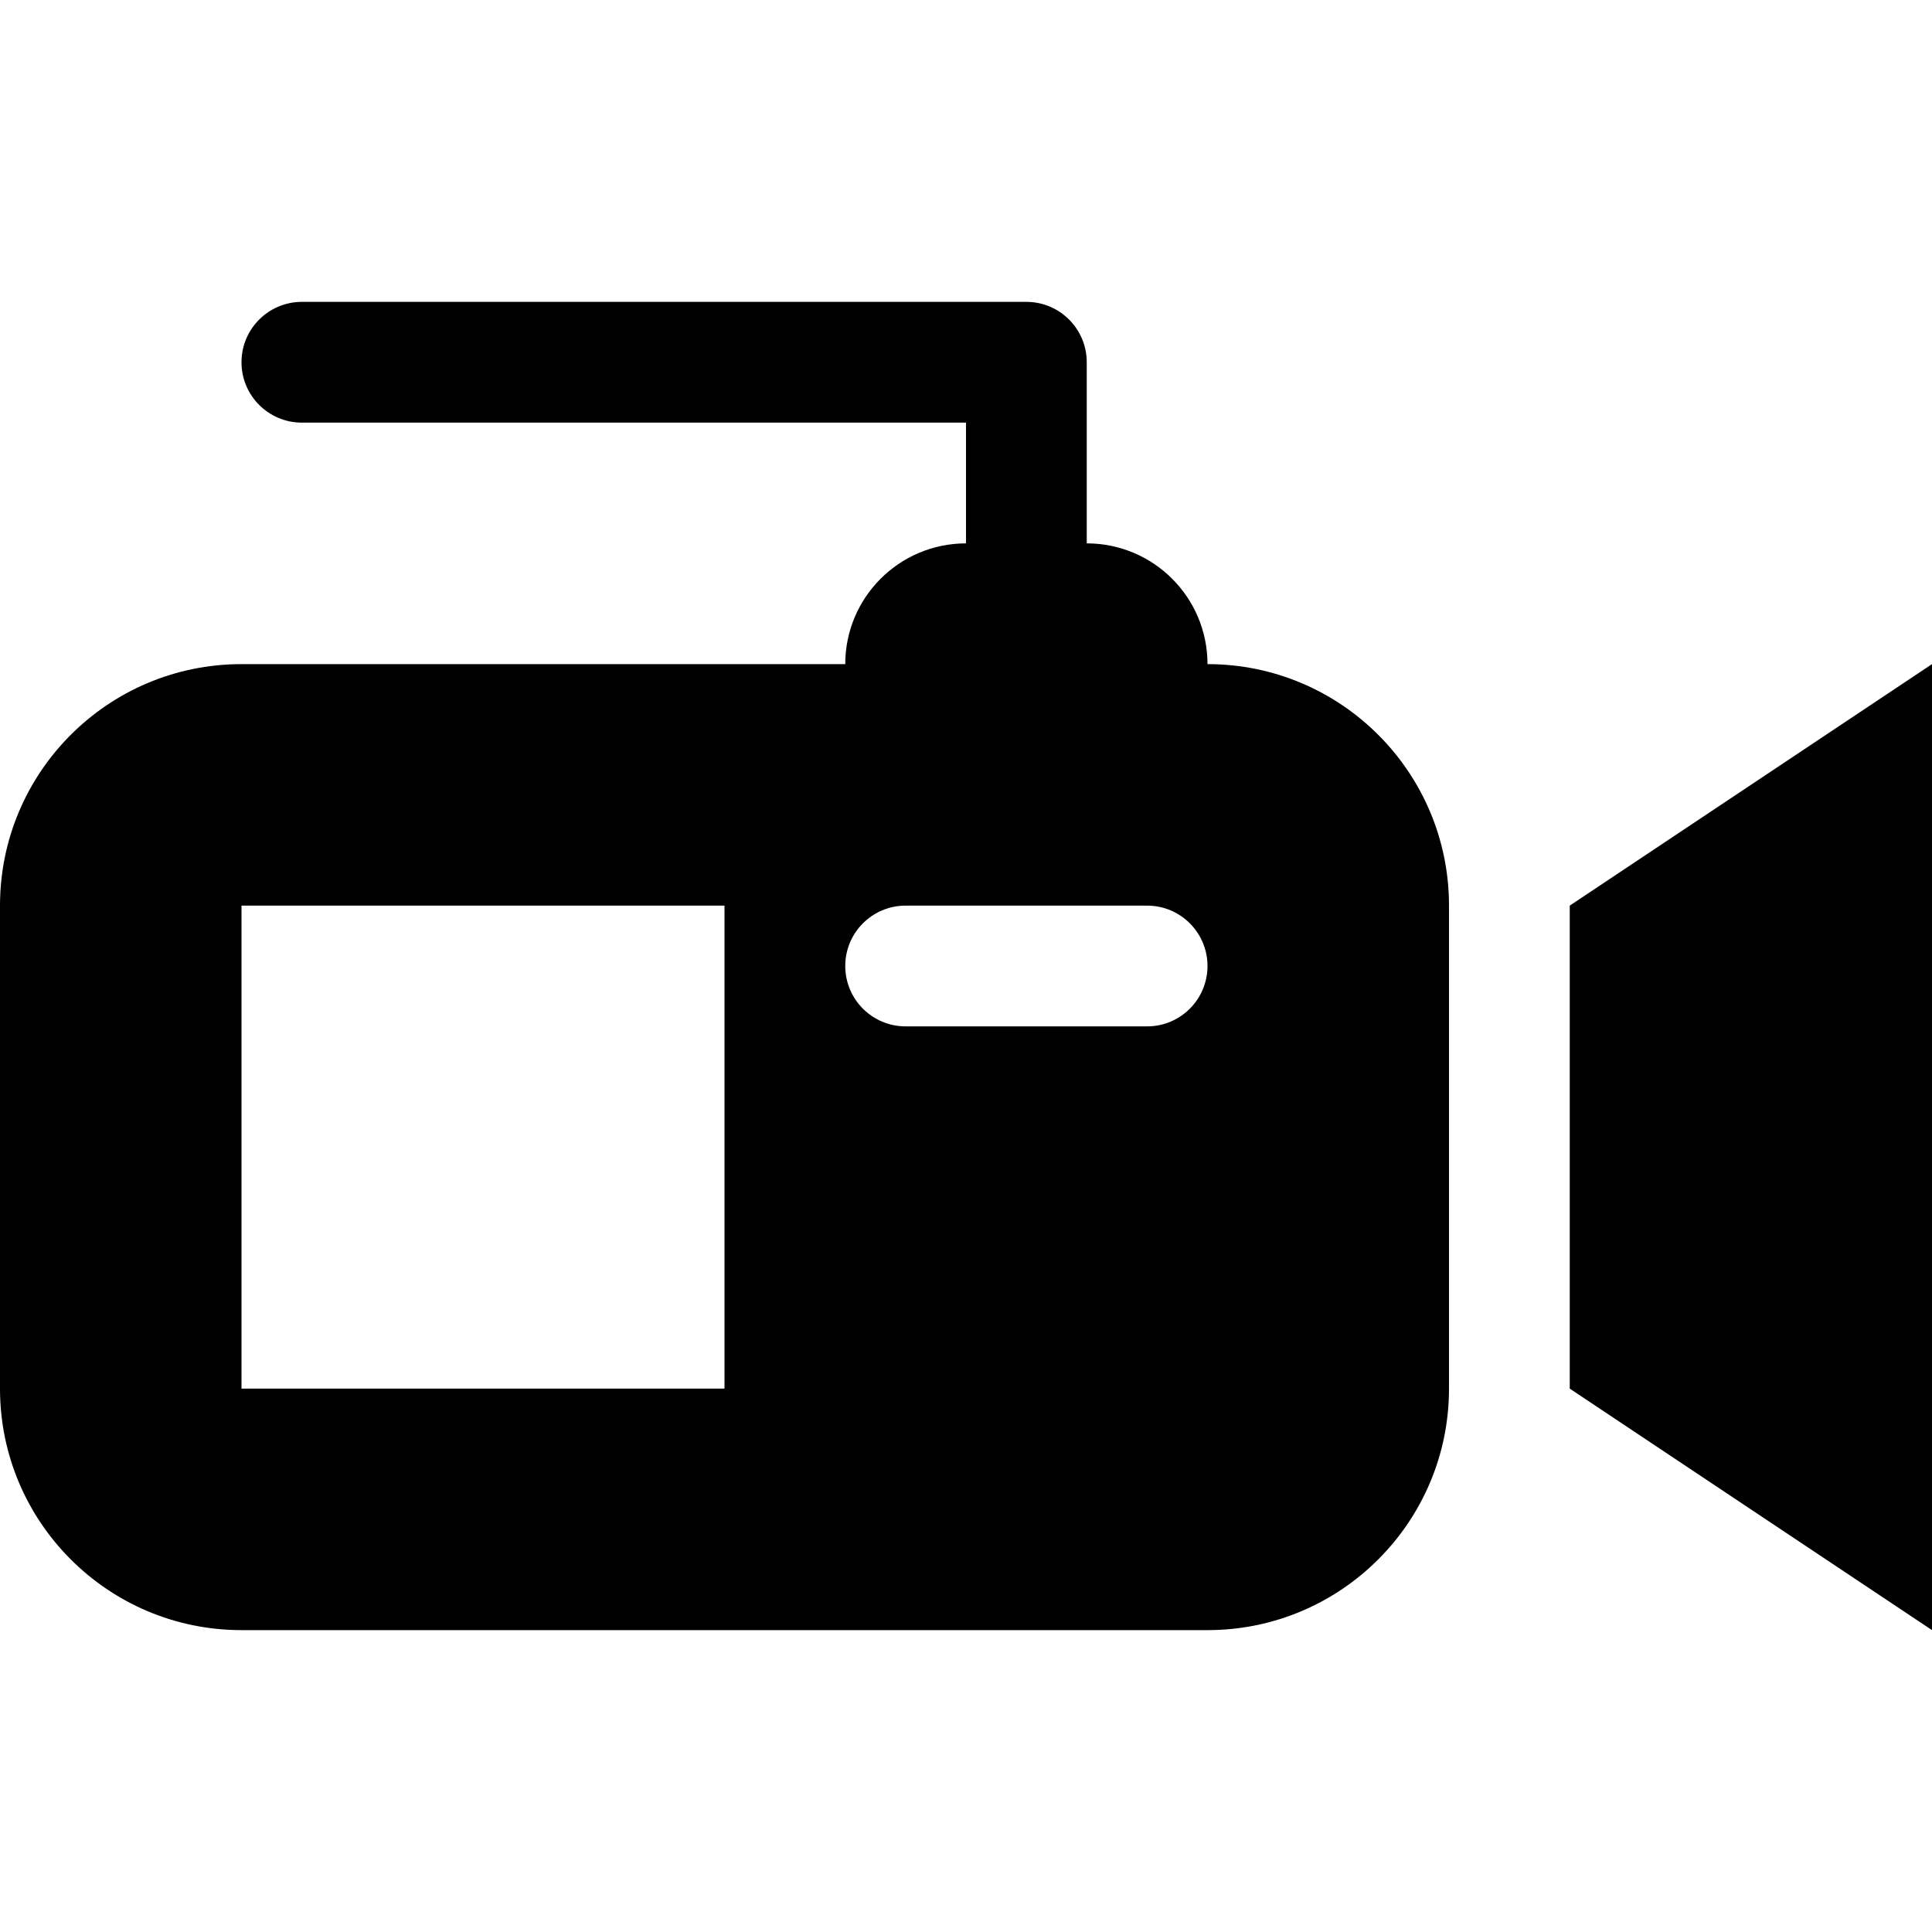
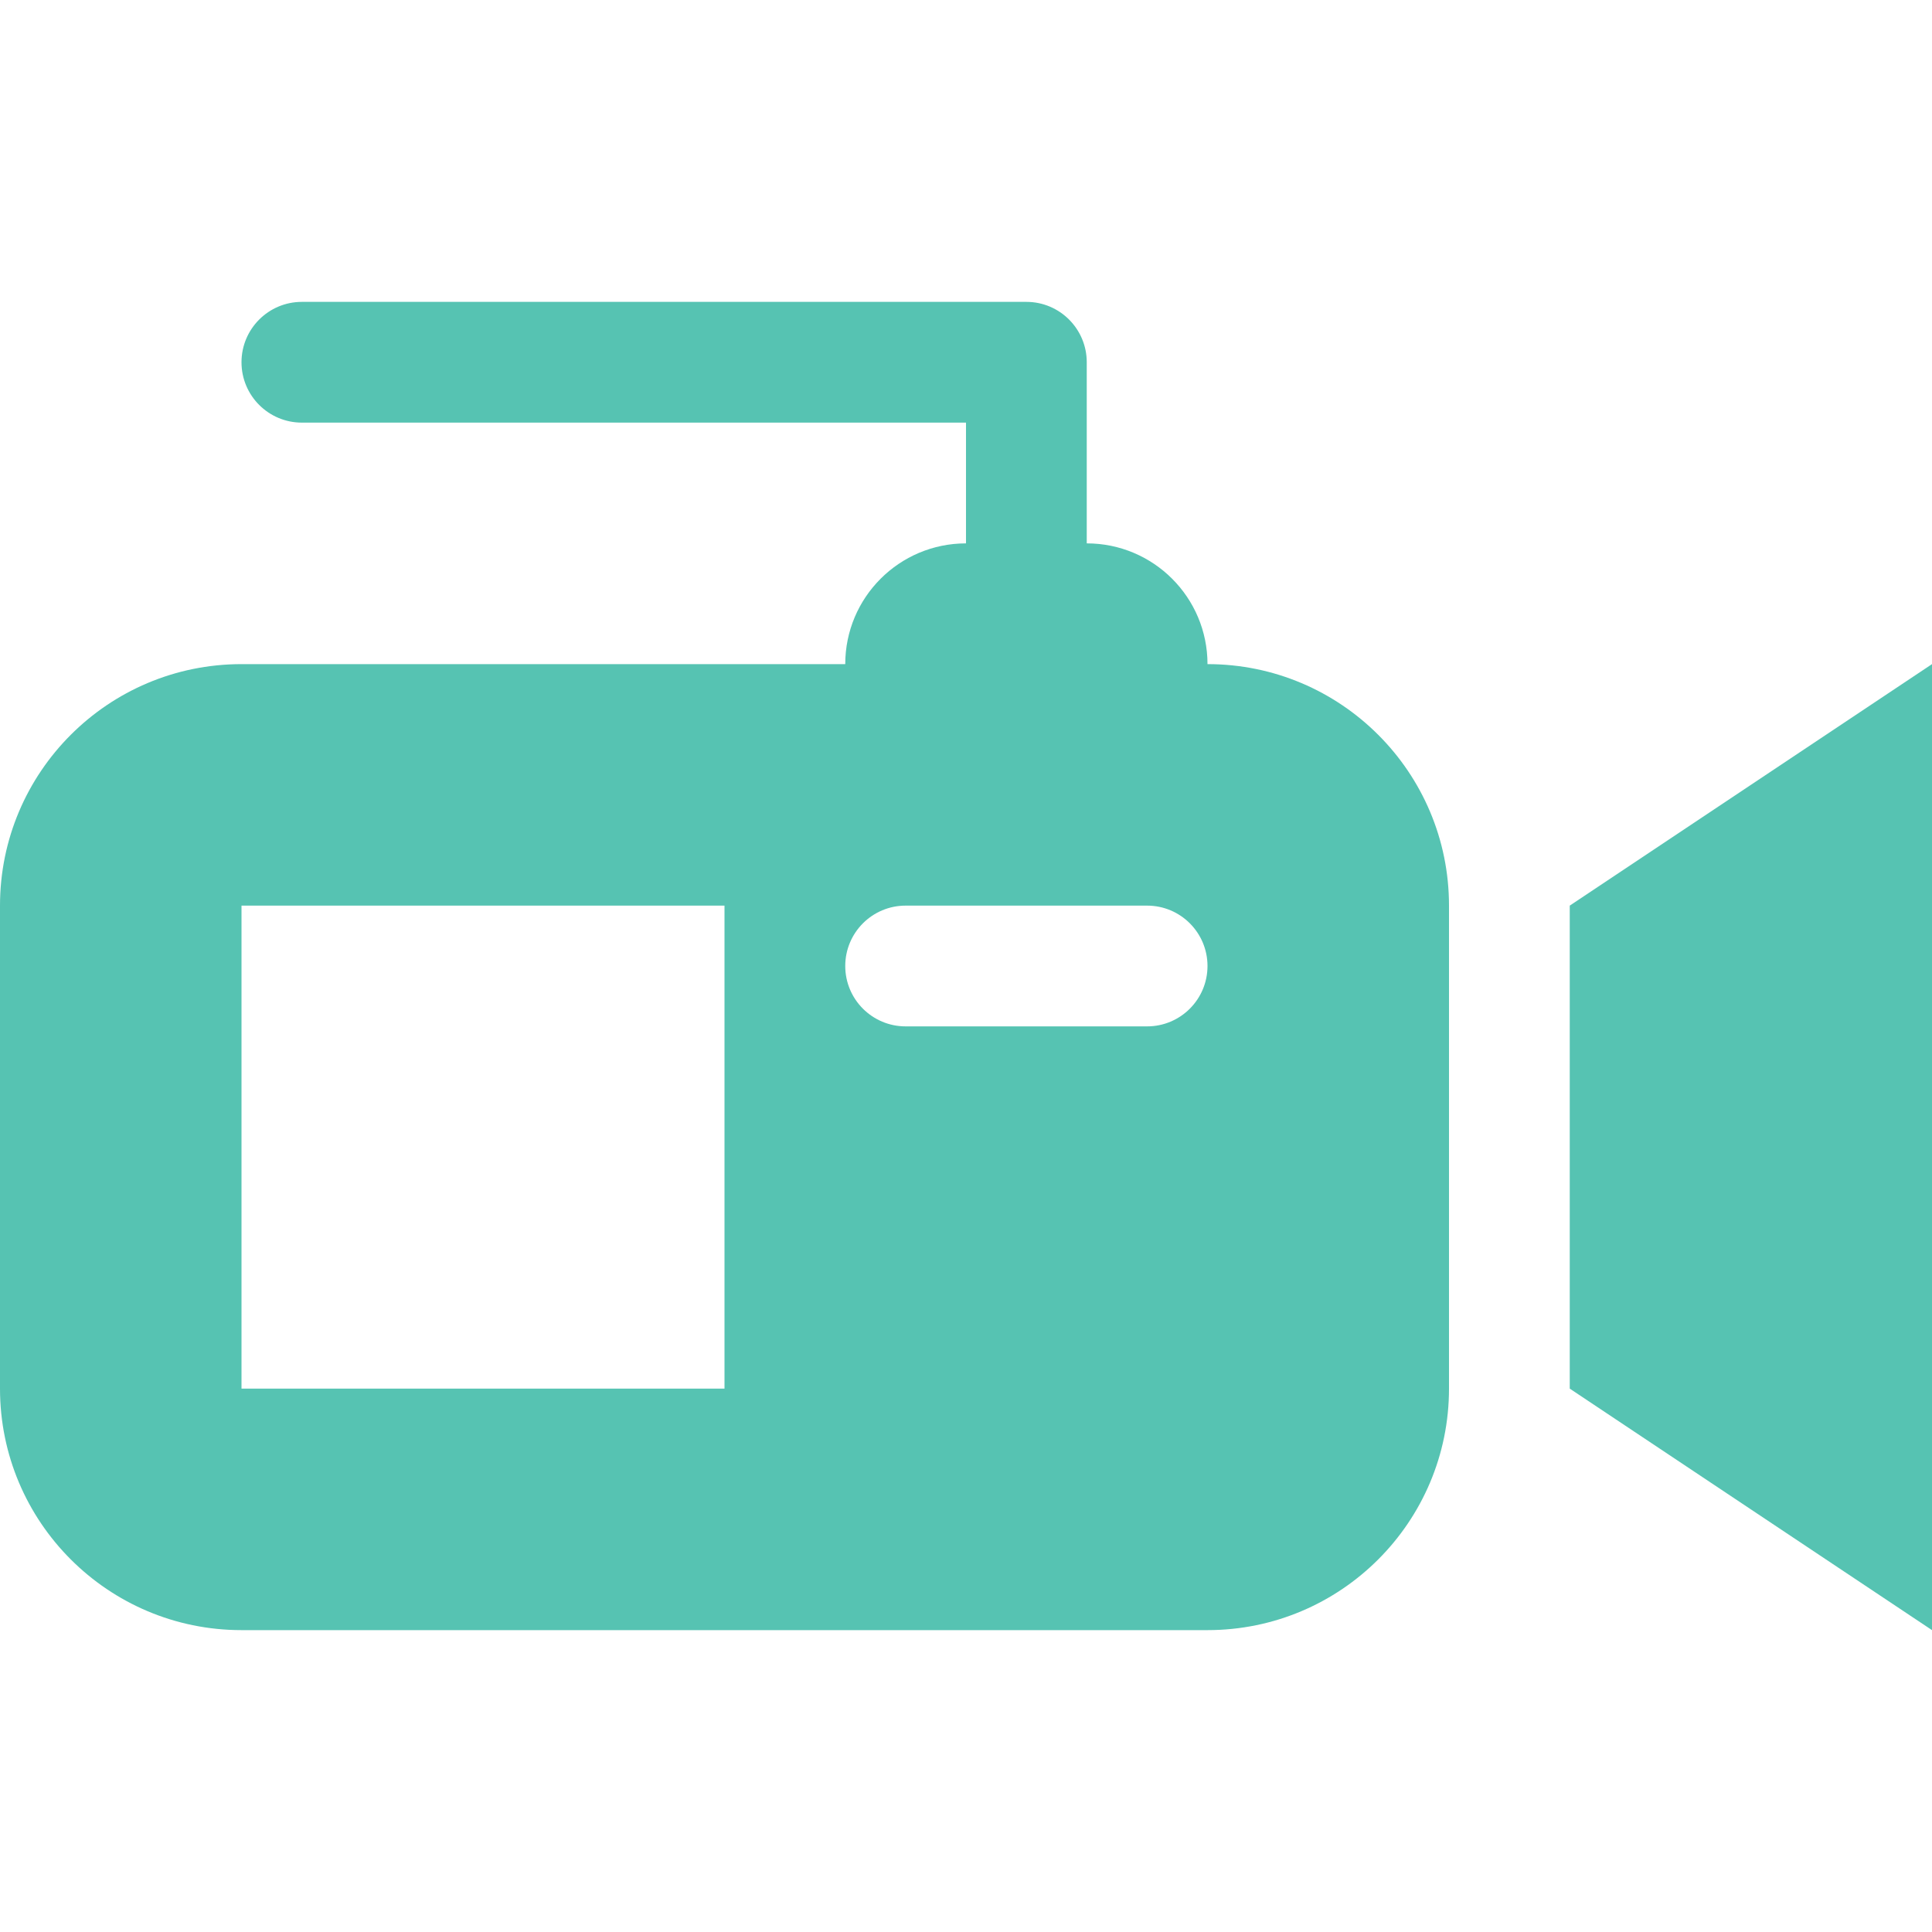
- <svg xmlns="http://www.w3.org/2000/svg" width="32" height="32" viewBox="0 0 32 32">
+ <svg xmlns="http://www.w3.org/2000/svg" fill="#56c3b2" width="32" height="32" viewBox="0 0 32 32">
  <path d="M26 15l6-4v16l-6-4v-8zm-2 0v8a4 4 0 0 1-4 4H4a4 4 0 0 1-4-4v-8a4 4 0 0 1 4-4h10a2 2 0 0 1 2-2V7H5a1 1 0 1 1 0-2h12a1 1 0 0 1 1 1v3a2 2 0 0 1 2 2 4 4 0 0 1 4 4zm-12 0H4v8h8v-8zm8 1a1 1 0 0 0-1-1h-4a1 1 0 1 0 0 2h4a1 1 0 0 0 1-1z" />
</svg>
